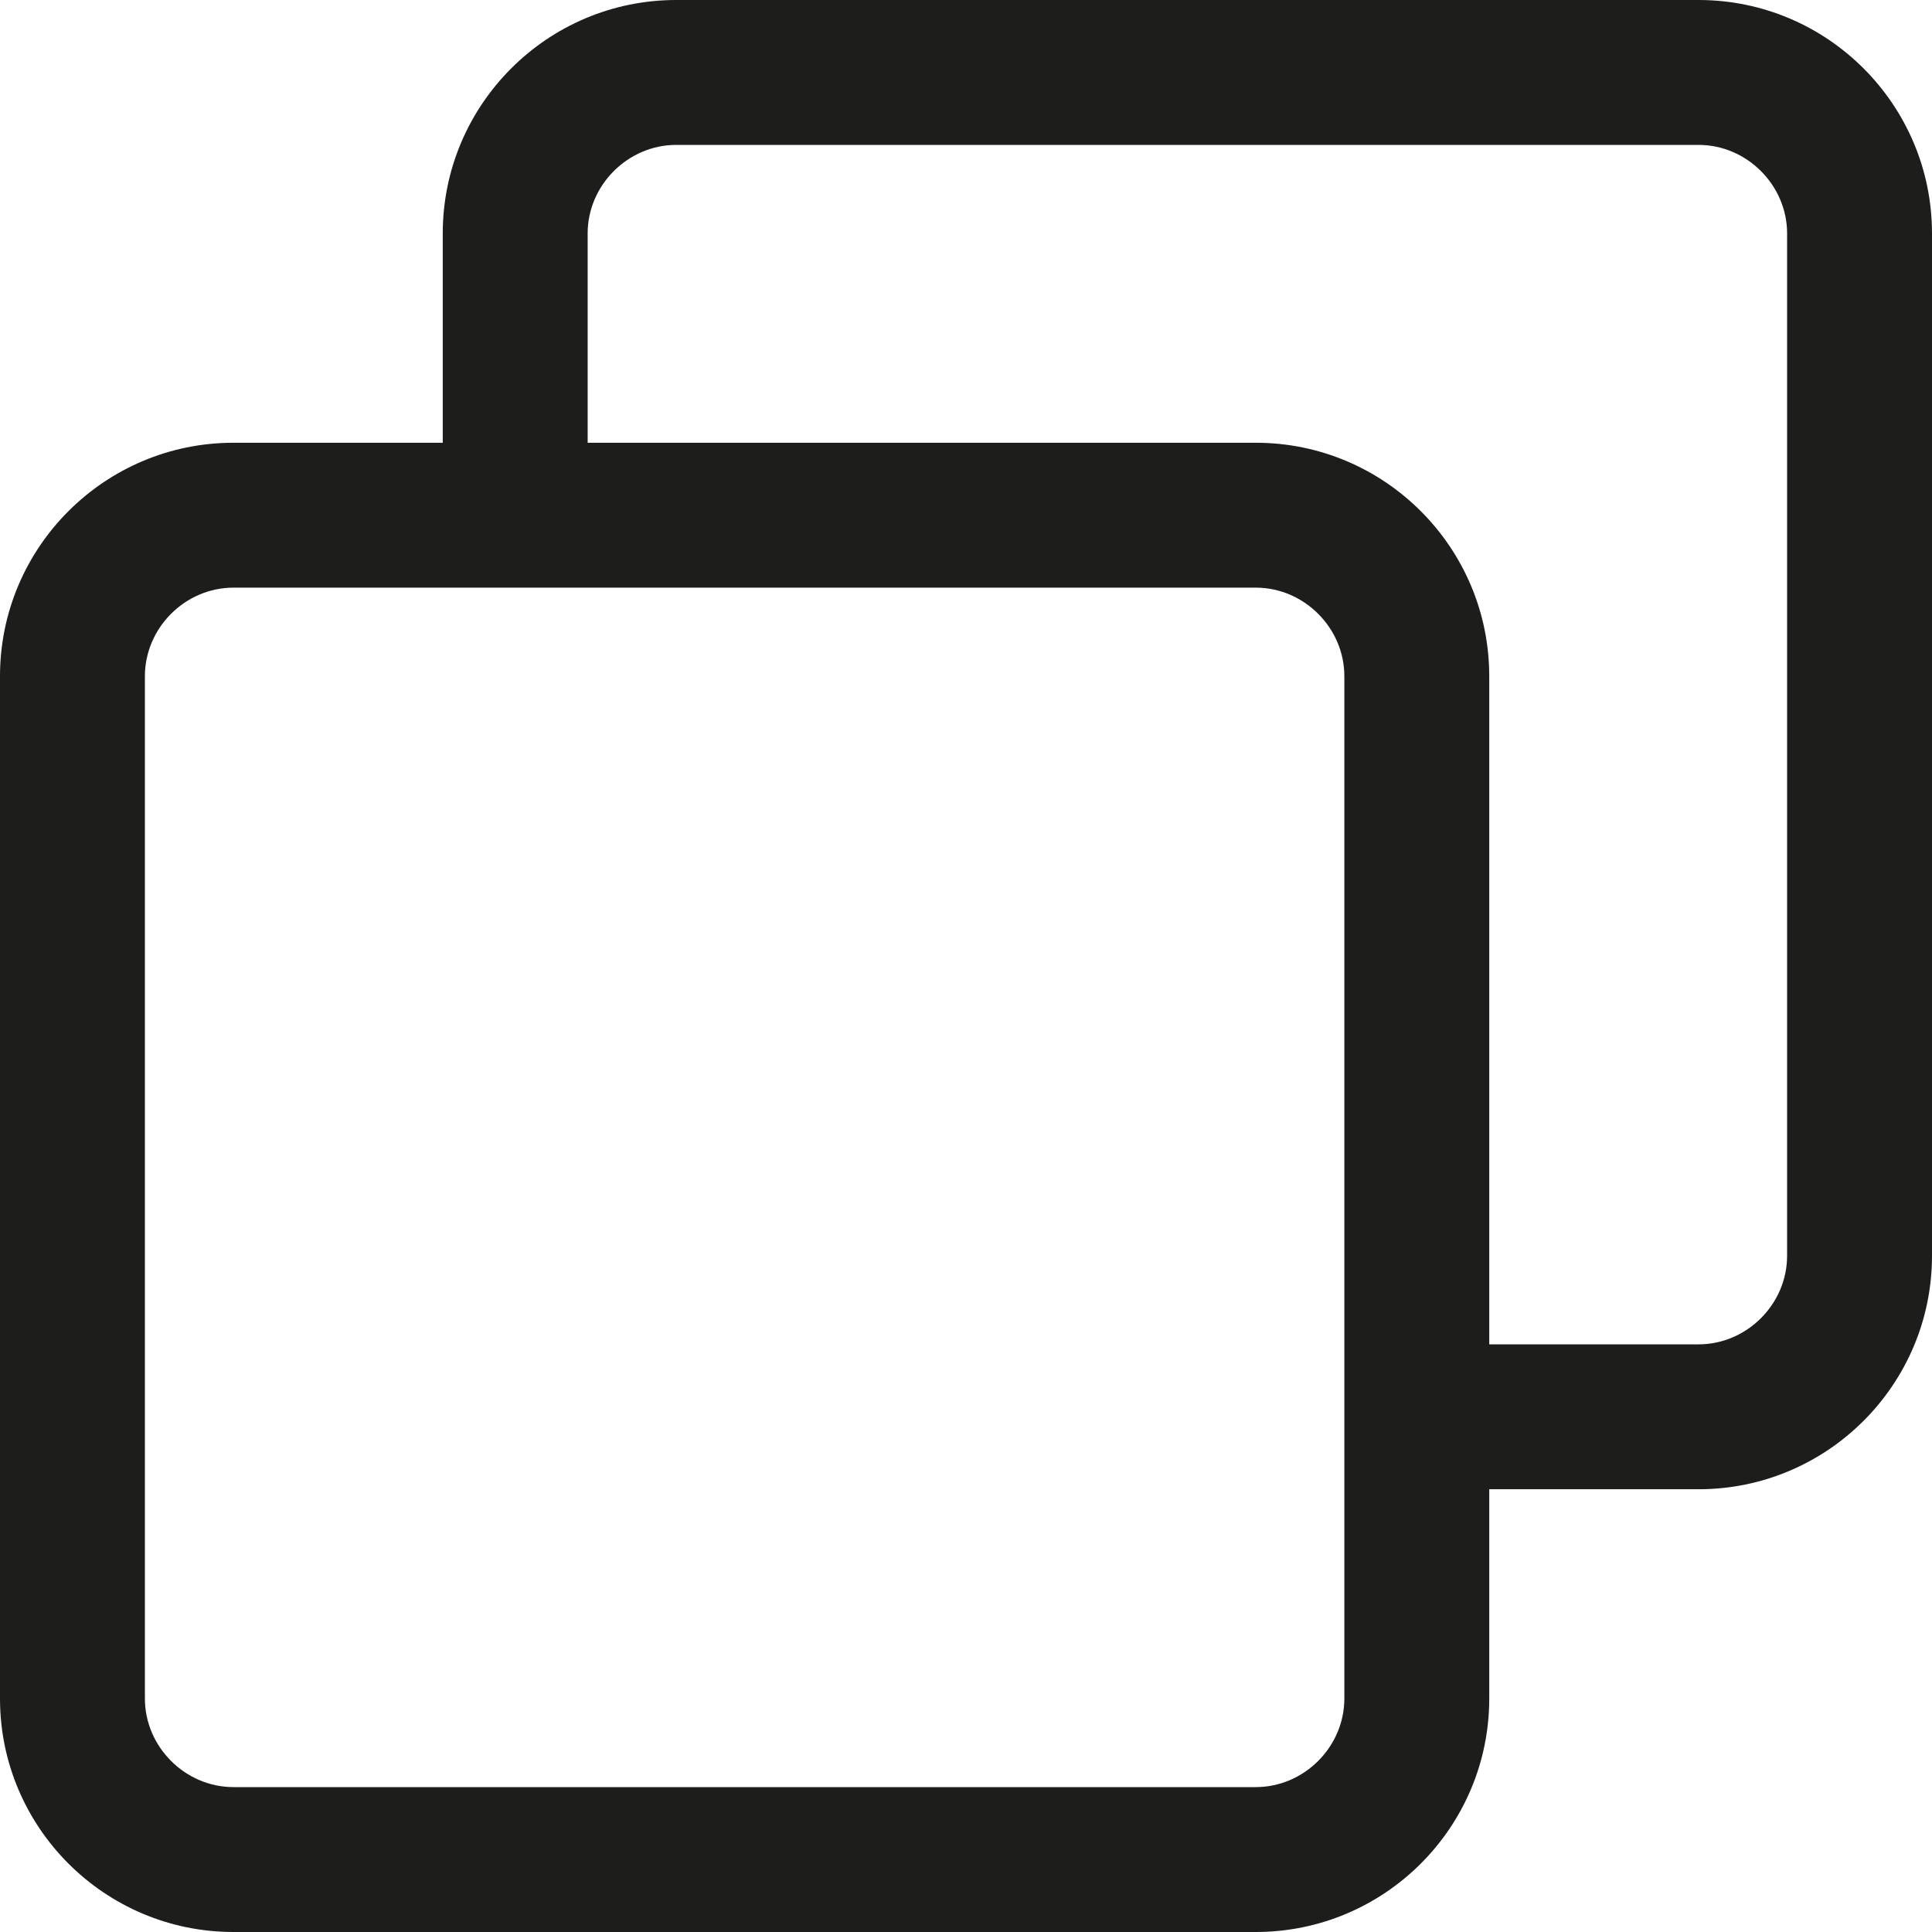
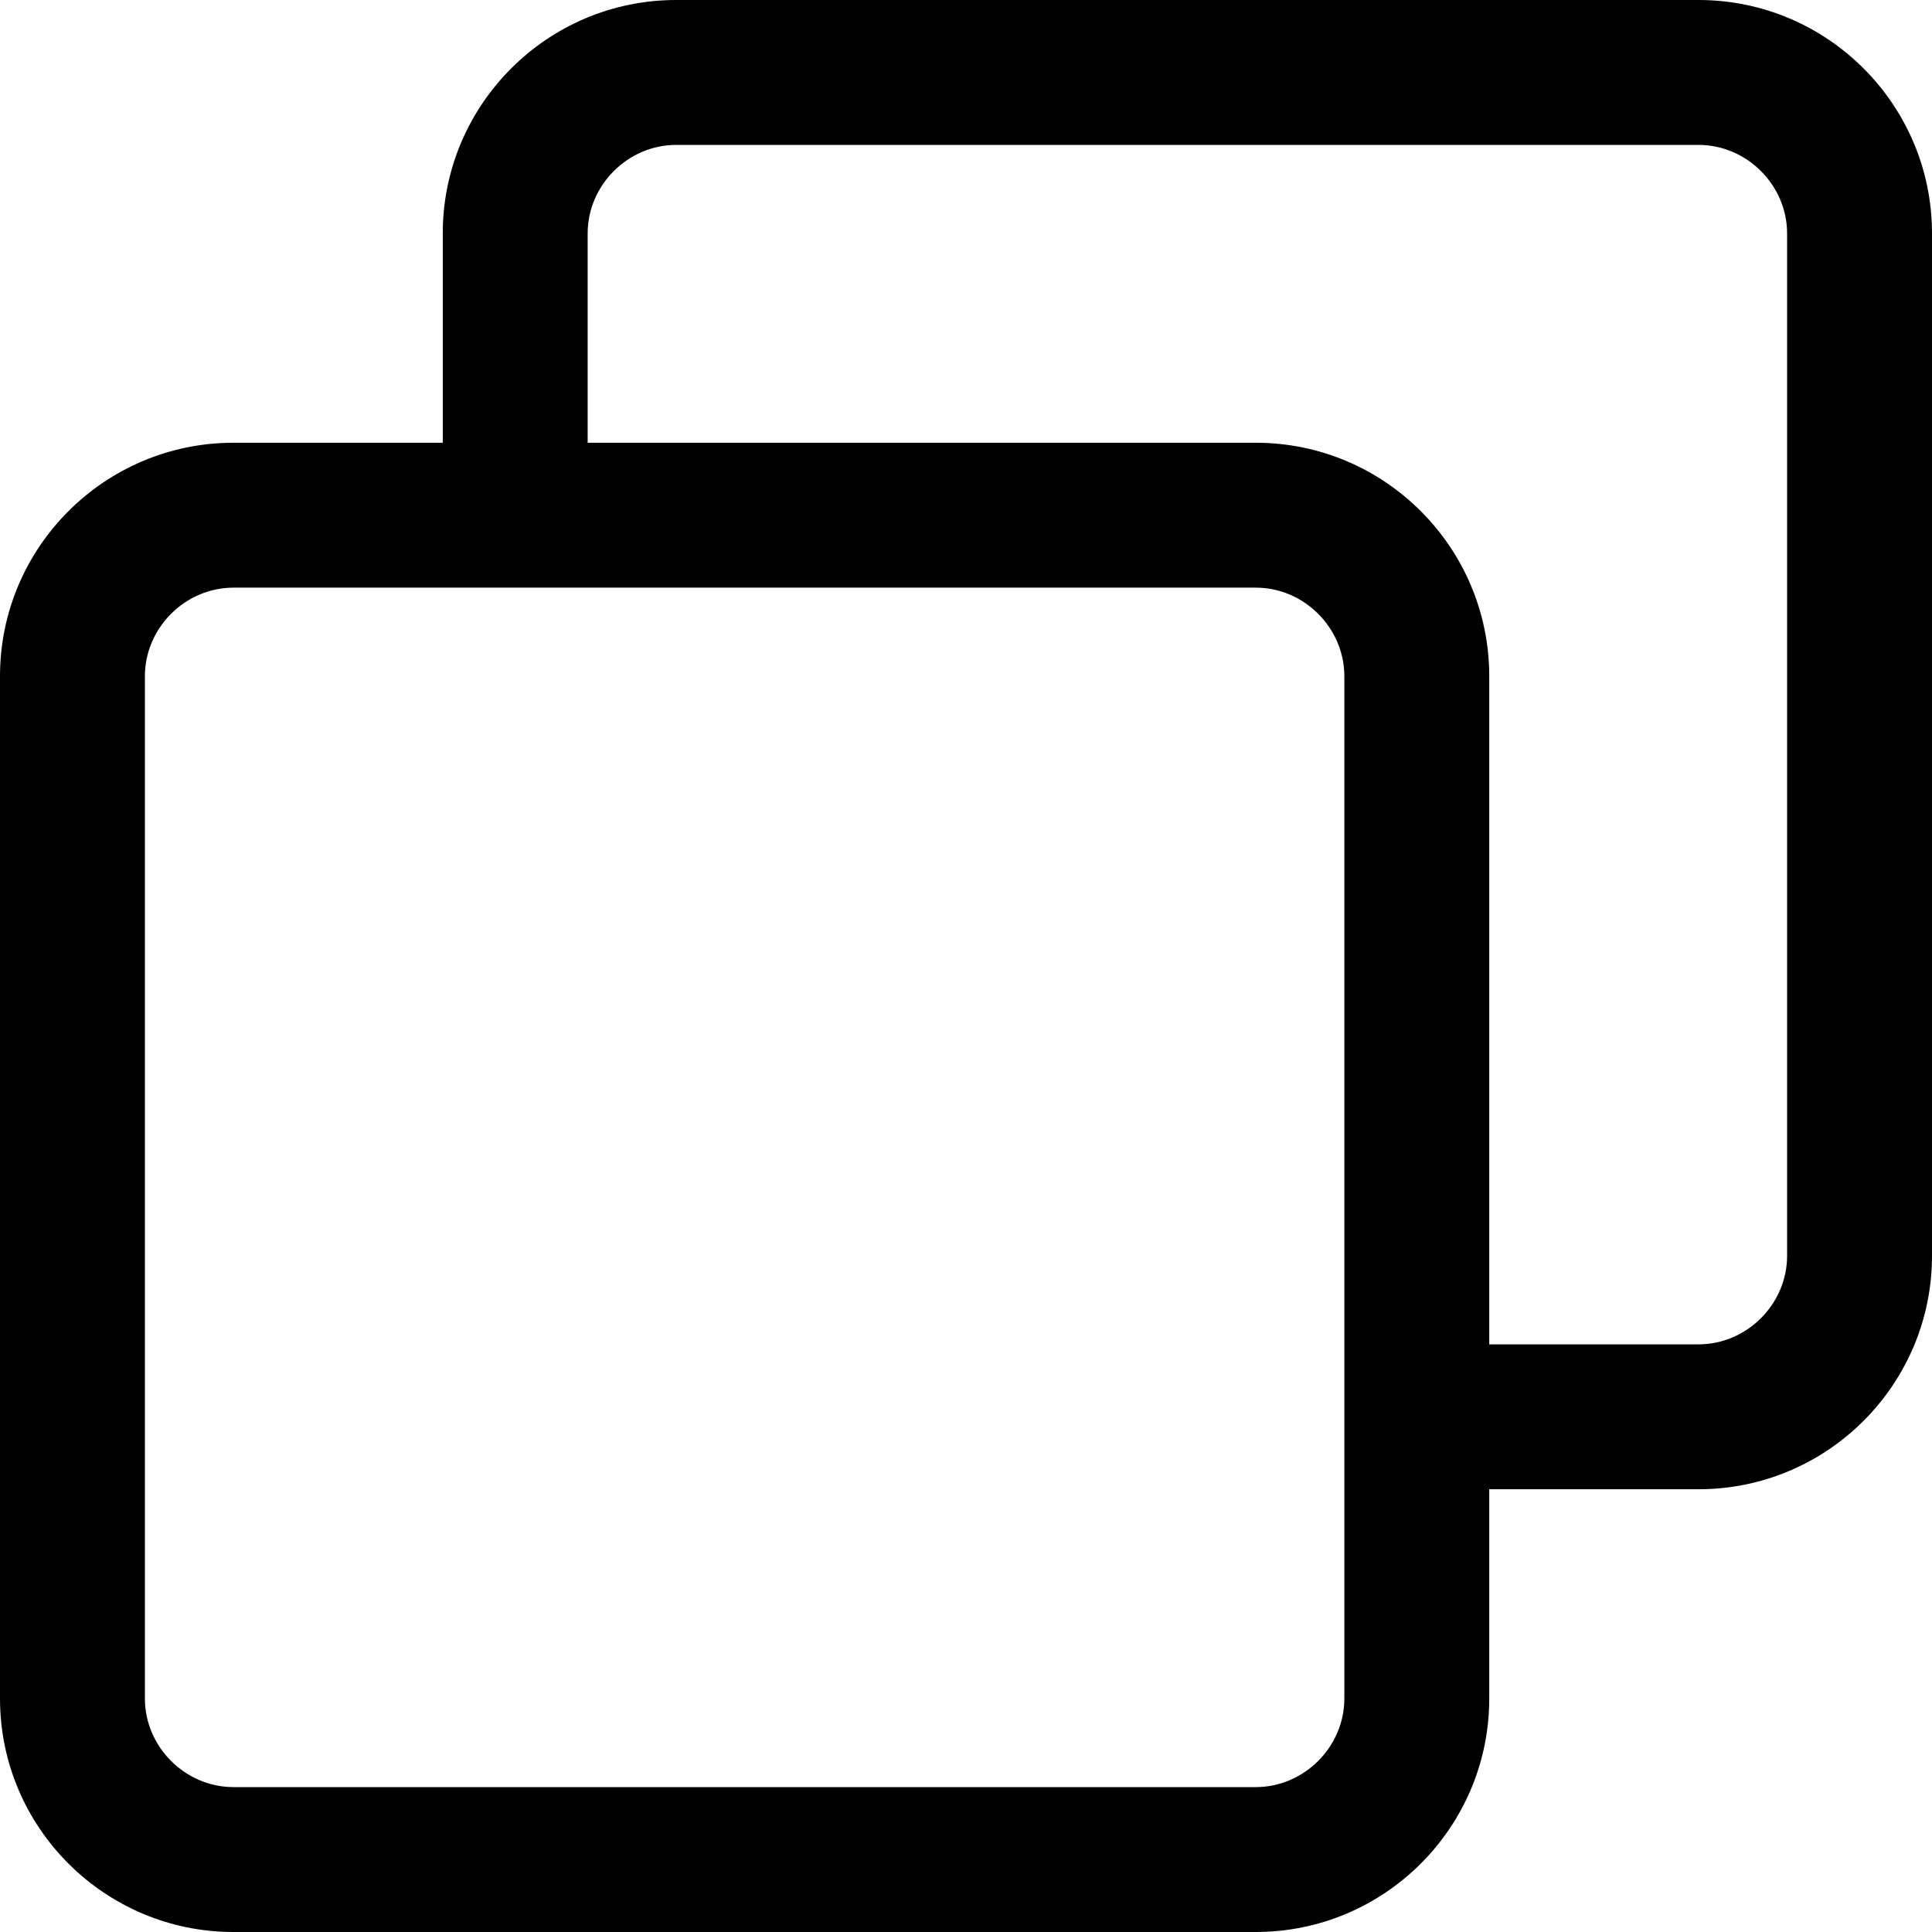
<svg xmlns="http://www.w3.org/2000/svg" version="1.1" id="Réteg_3" x="0px" y="0px" viewBox="0 0 24 24" style="enable-background:new 0 0 24 24;" xml:space="preserve">
-   <style type="text/css">
- 		.st0 {
- 			fill: #1d1d1b;
- 		}
- 	</style>
  <path class="st0" d="M21.1,0H8.4C6.8,0,5.5,1.3,5.5,2.9v2.6H2.9C1.3,5.5,0,6.8,0,8.4v12.7C0,22.7,1.3,24,2.9,24h12.7  c1.6,0,2.9-1.3,2.9-2.9v-2.6h2.6c1.6,0,2.9-1.3,2.9-2.9V2.9C24,1.3,22.7,0,21.1,0z M16.7,21.1c0,0.6-0.5,1.1-1.1,1.1H2.9  c-0.6,0-1.1-0.5-1.1-1.1V8.4c0-0.6,0.5-1.1,1.1-1.1h12.7c0.6,0,1.1,0.5,1.1,1.1V21.1z M22.2,15.6c0,0.6-0.5,1.1-1.1,1.1h-2.6V8.4  c0-1.6-1.3-2.9-2.9-2.9H7.3V2.9c0-0.6,0.5-1.1,1.1-1.1h12.7c0.6,0,1.1,0.5,1.1,1.1V15.6z" />
</svg>
